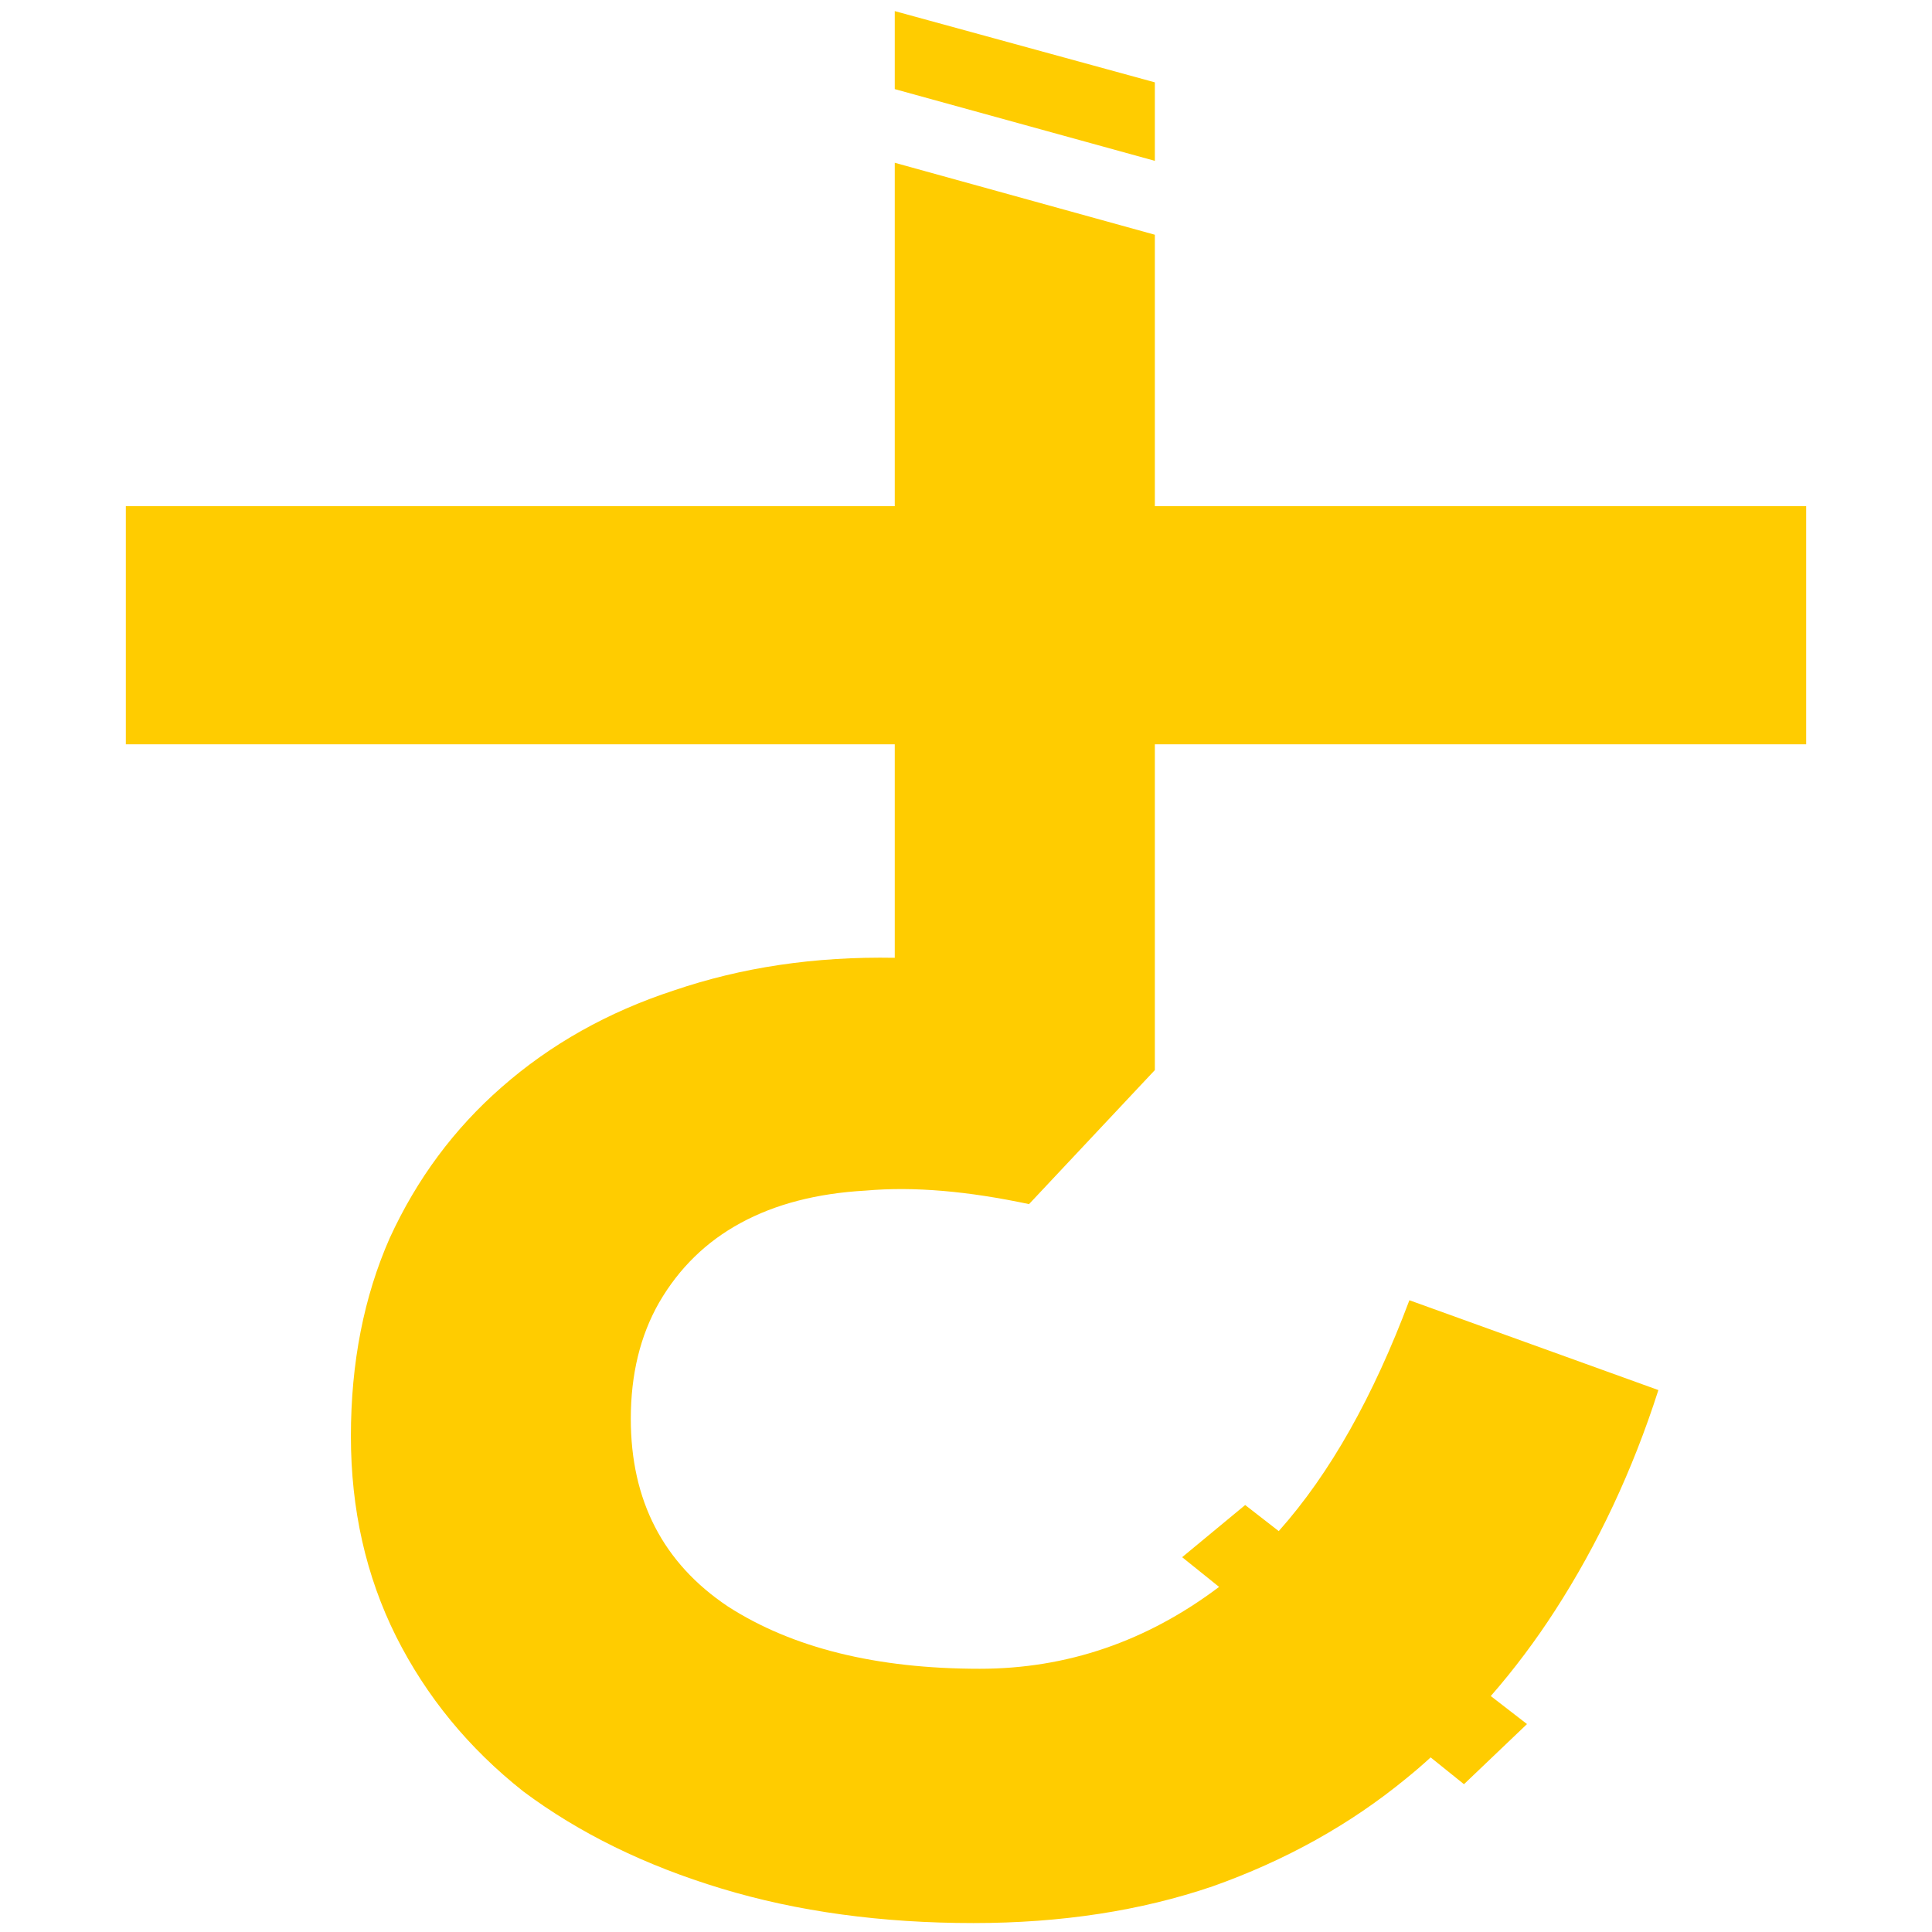
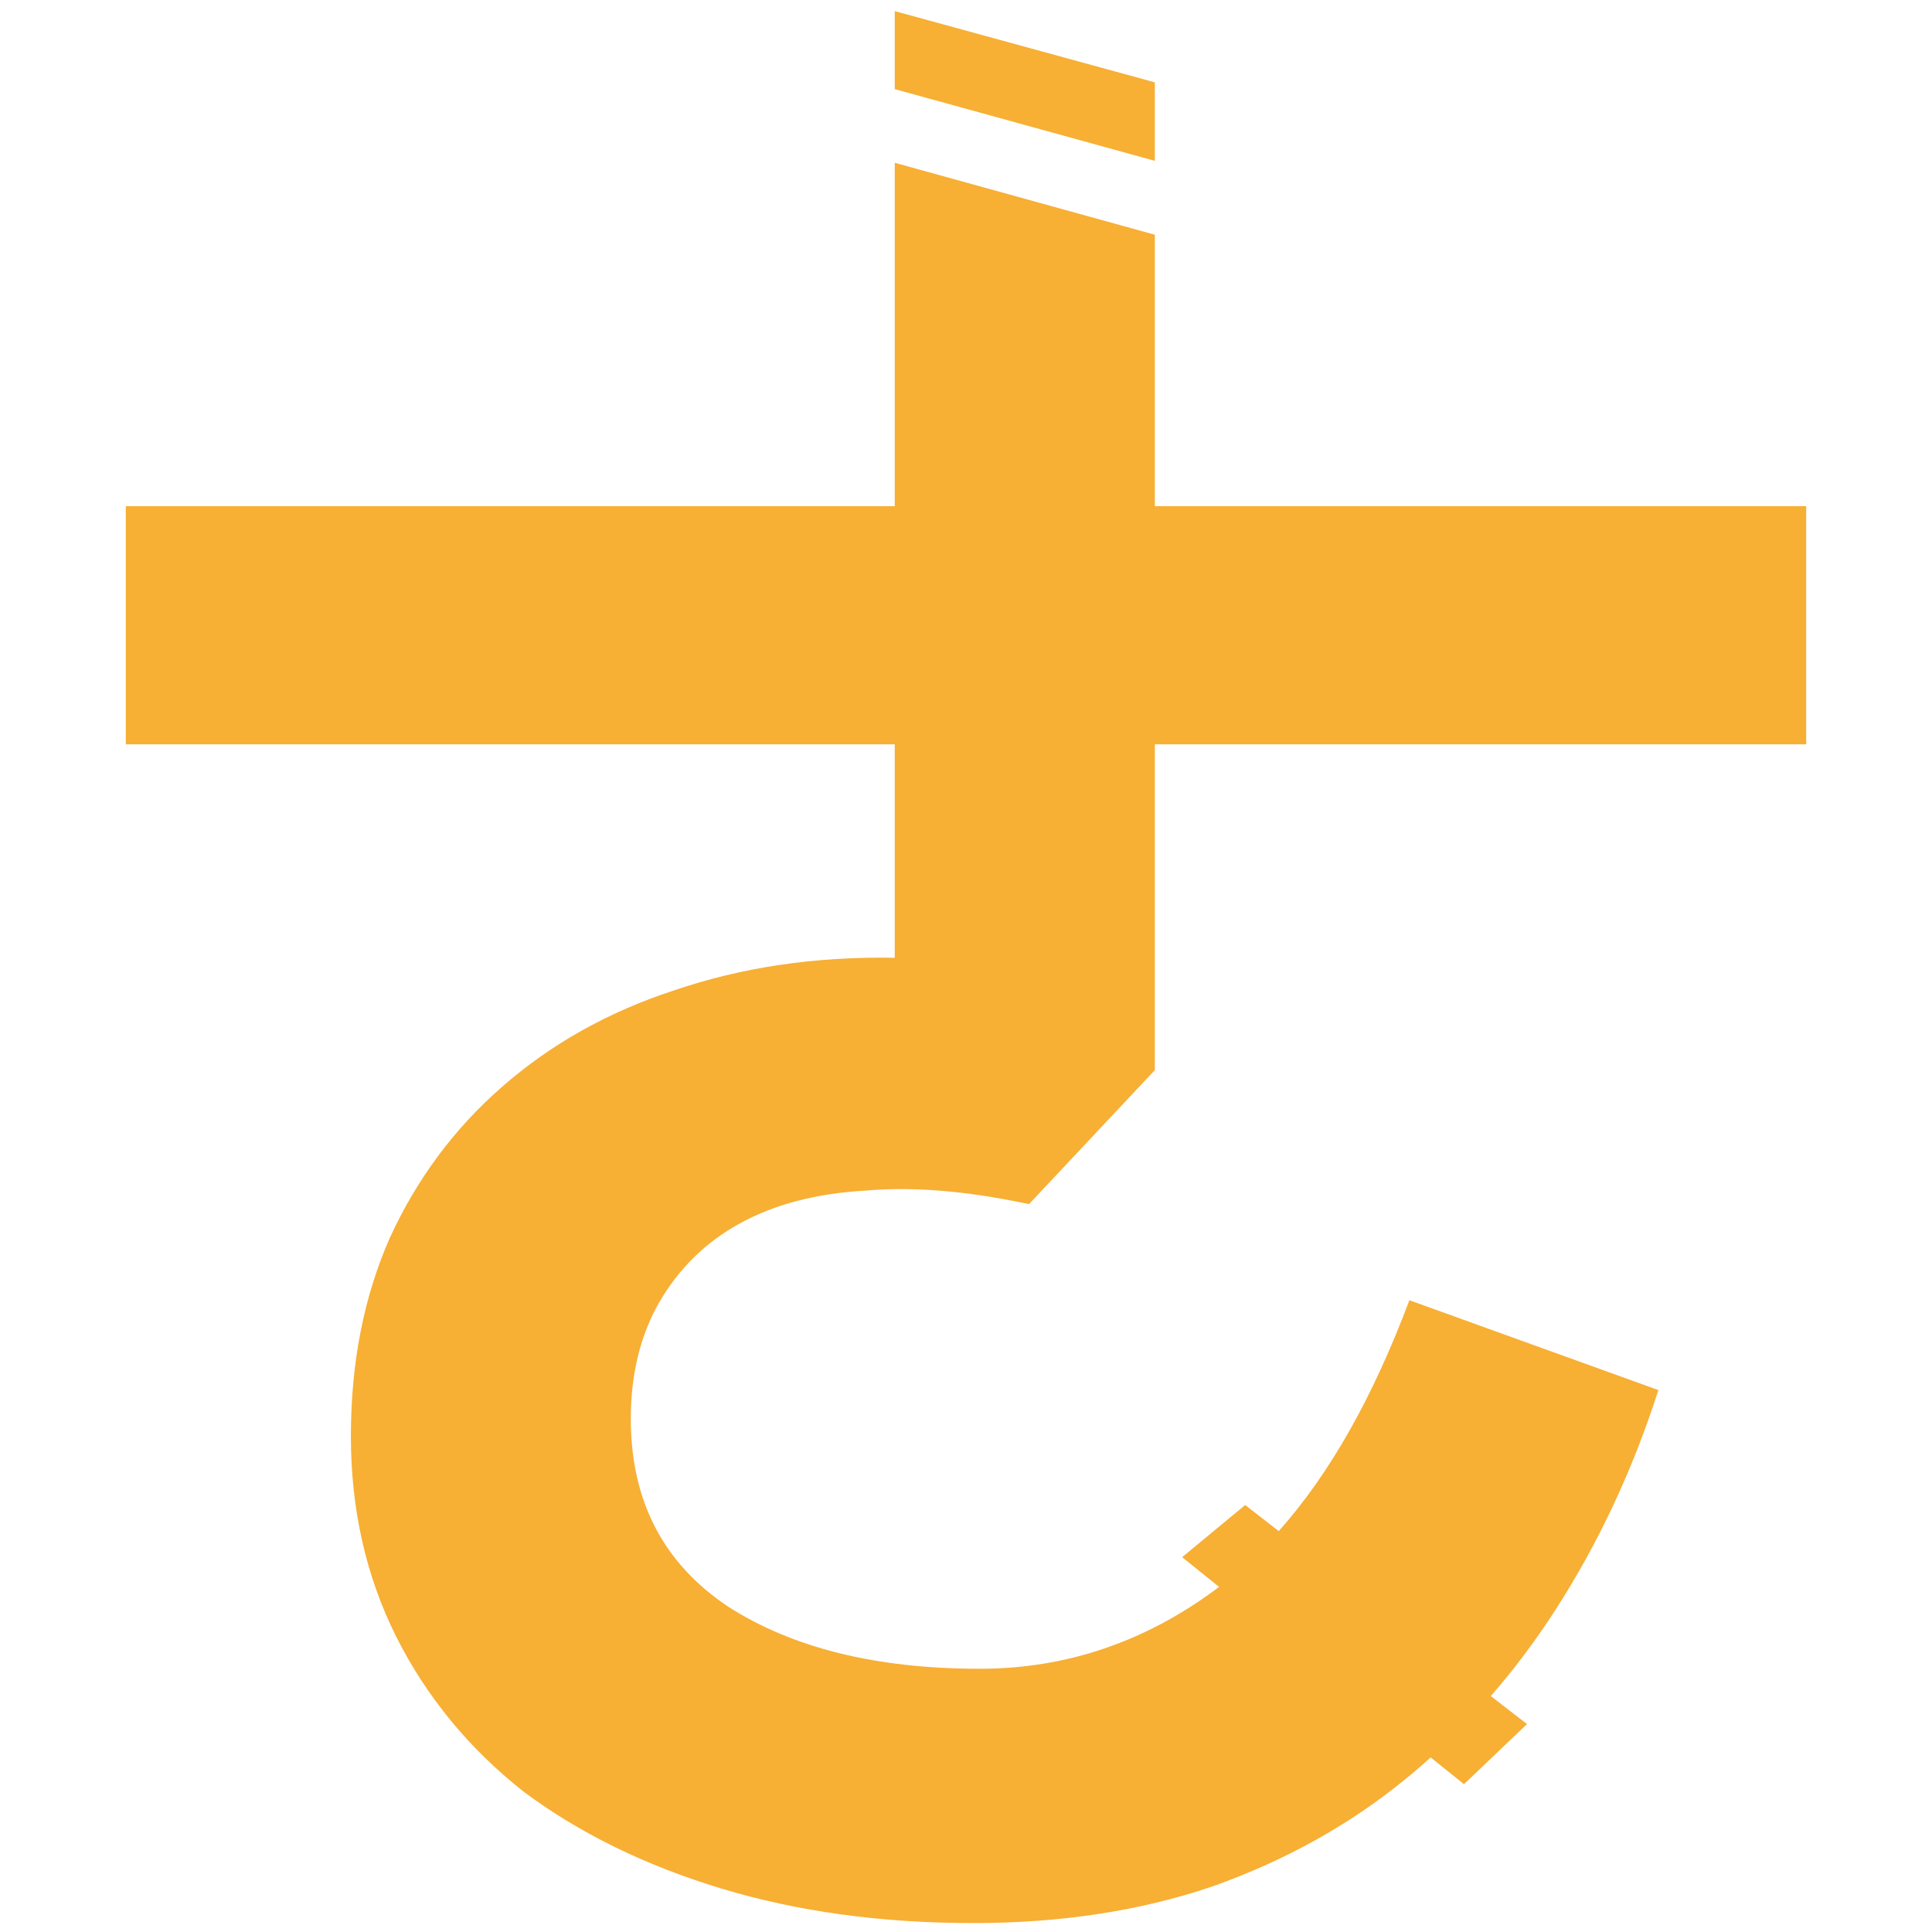
<svg xmlns="http://www.w3.org/2000/svg" version="1.2" viewBox="0 0 800 800" width="600" height="600">
  <style>
- 		.s0 { fill: #ffcc00 } 
+ 		.s0 { fill: #f7af34 } 
	</style>
  <path id="ㄜ" fill-rule="evenodd" class="s0" d="m478.2 443.1l-52.1 55.5c-25-5.3-47.4-7.4-67.7-5.6q-30.2 1.7-51.7 13.4-21.4 11.6-33.8 33-11.7 20.5-11.7 48.1 0 50.8 40.2 77.7 40.1 25.8 104.3 25.8 54.1 0 99.1-33.9l-15.3-12.3 26.1-21.6 13.9 10.8c21.3-23.9 39.2-55.9 54.1-95.6l103.1 37.2c-10.7 33.4-25.1 63.9-42.8 91.3q-12.2 18.9-26.6 35.4l15 11.6-26.1 24.9-13.8-11.1q-4.9 4.5-10.1 8.7-34.8 28.6-80.2 44.7-44.6 15.2-99 15.2-57.2 0-104.4-14.3-47.3-14.3-82-40.2-33.9-26.8-52.7-64.2-18.7-37.5-18.7-82.9 0-45.6 16.1-82.1 16.8-36.6 46.3-62.4 30.4-26.7 71.4-40.1c27.9-9.5 58.1-14.1 91.4-13.5v-88.4h-318.4v-98.6h318.4v-142.2l107.7 29.8v112.4h269.7v98.6h-269.7zm-107.7-438.5l107.7 29.5v32.5l-107.7-29.7z" />
</svg>
